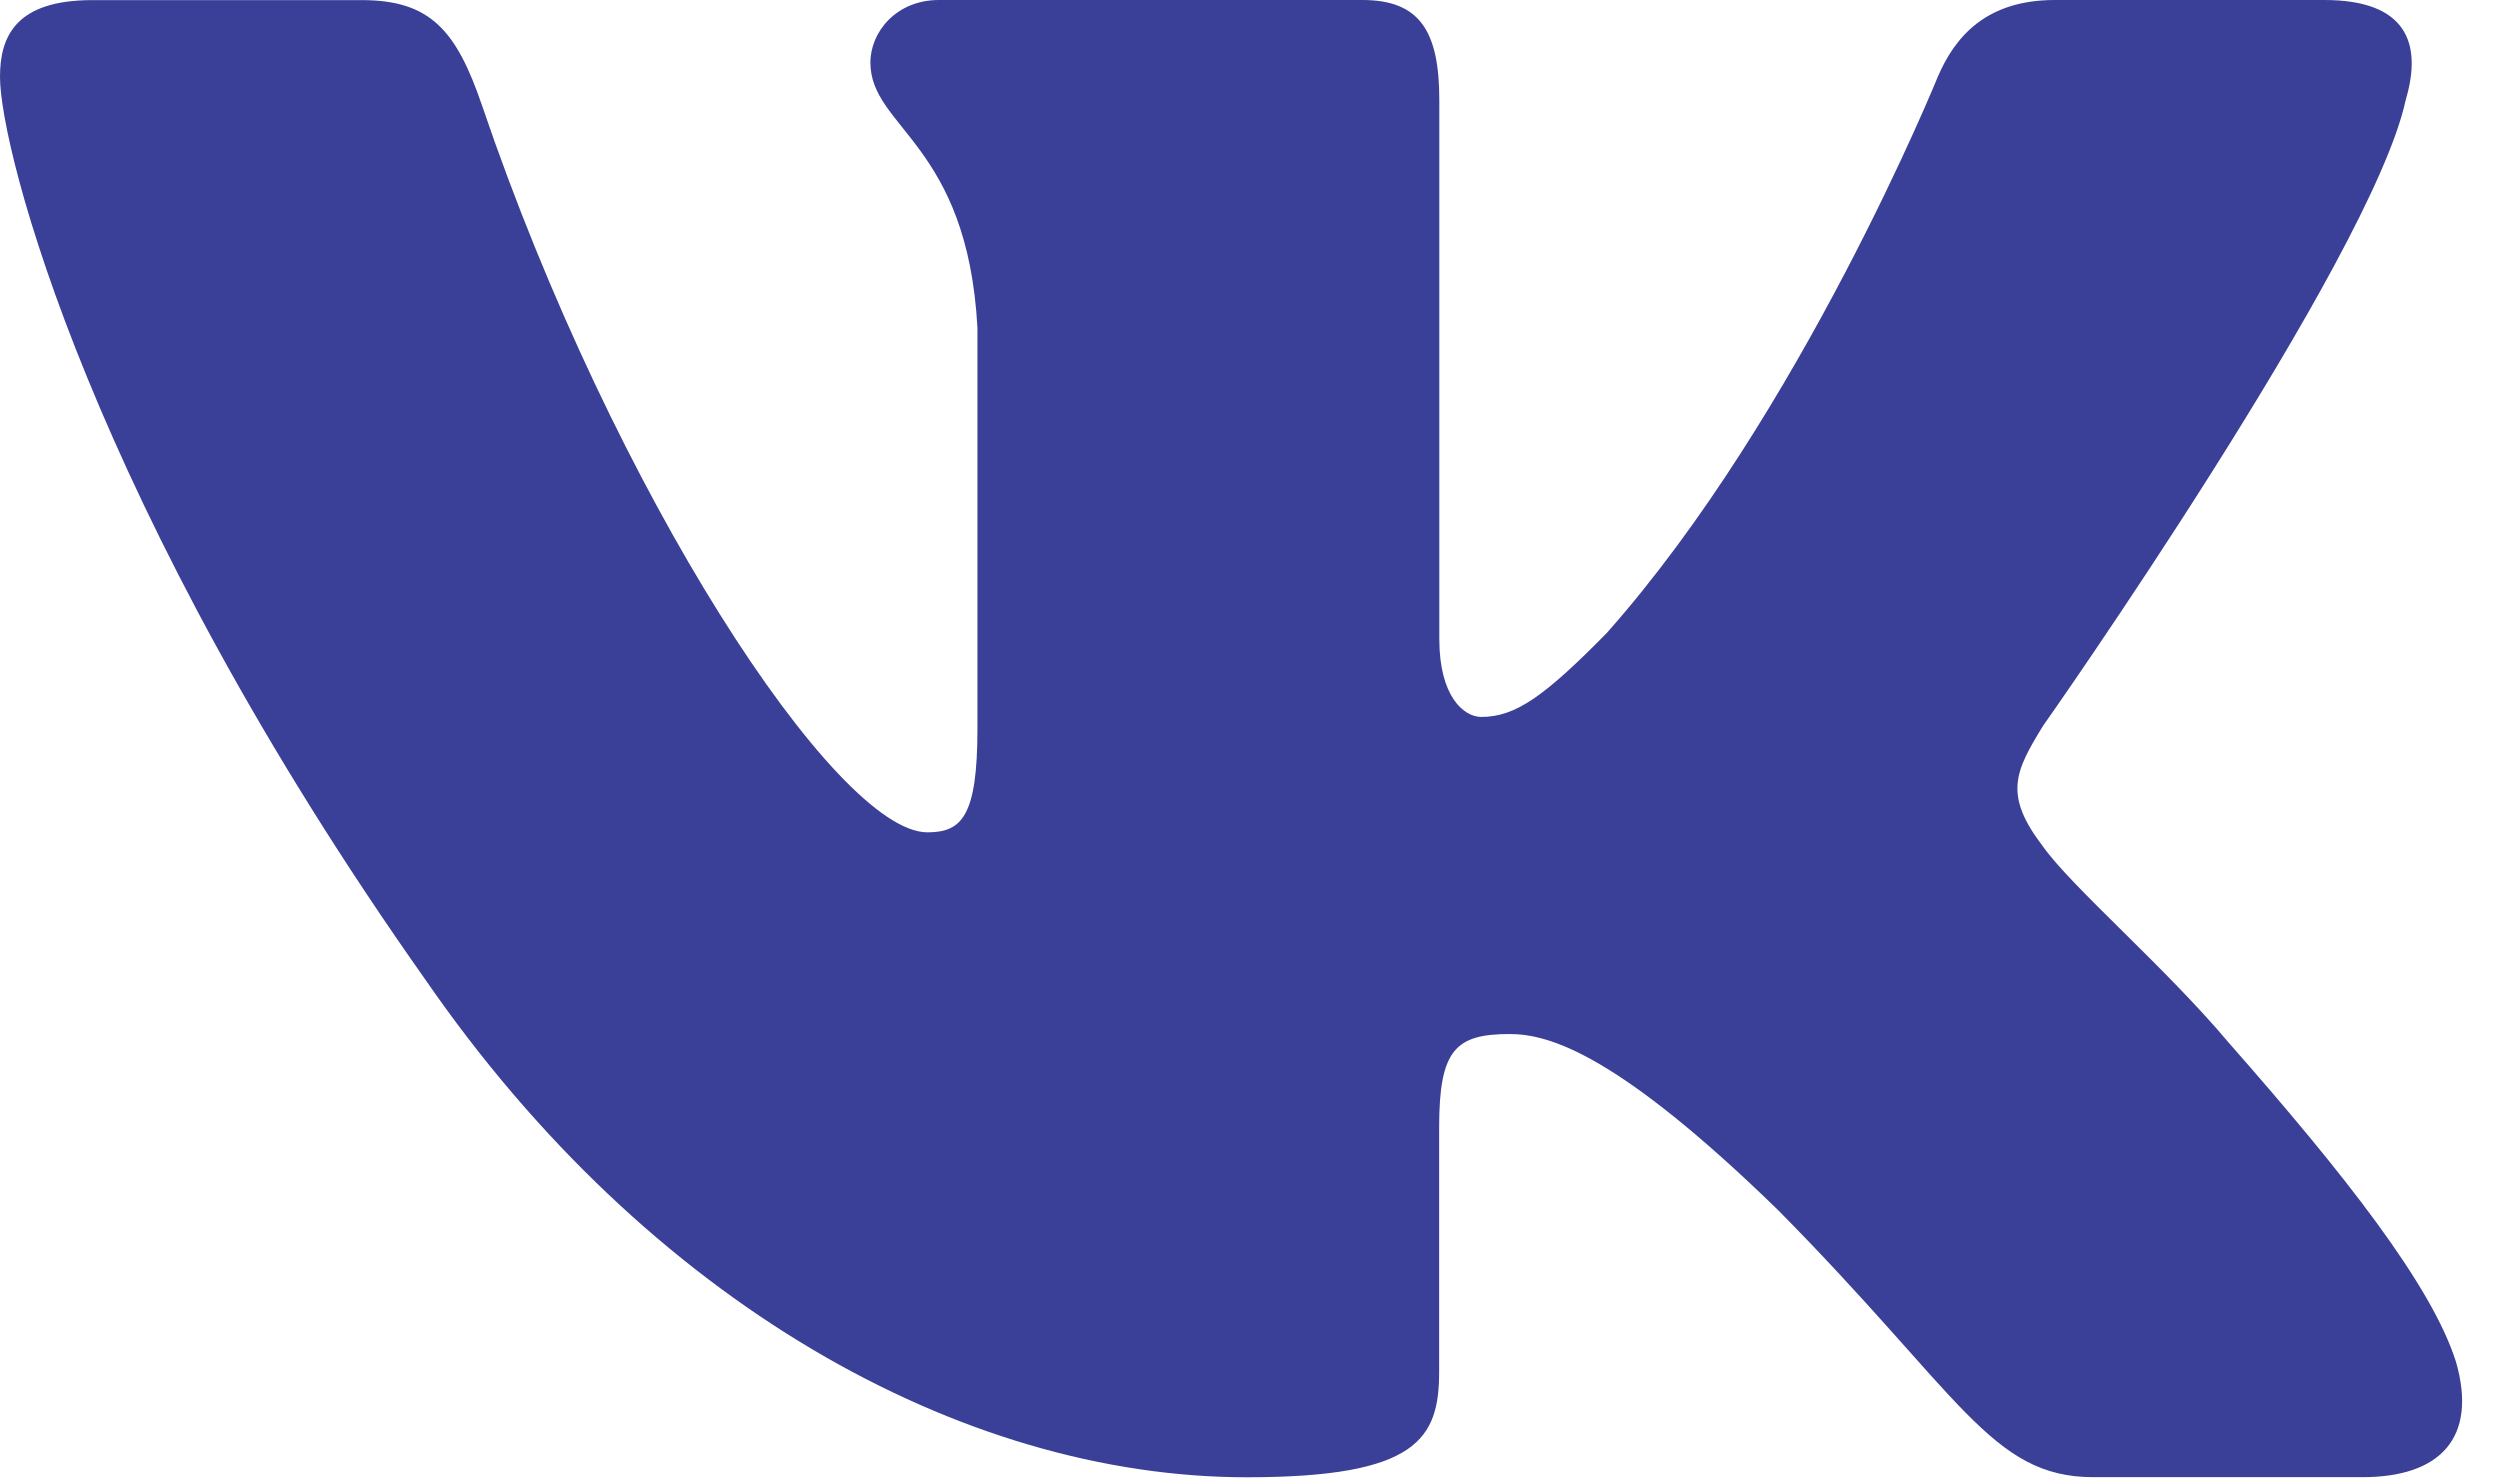
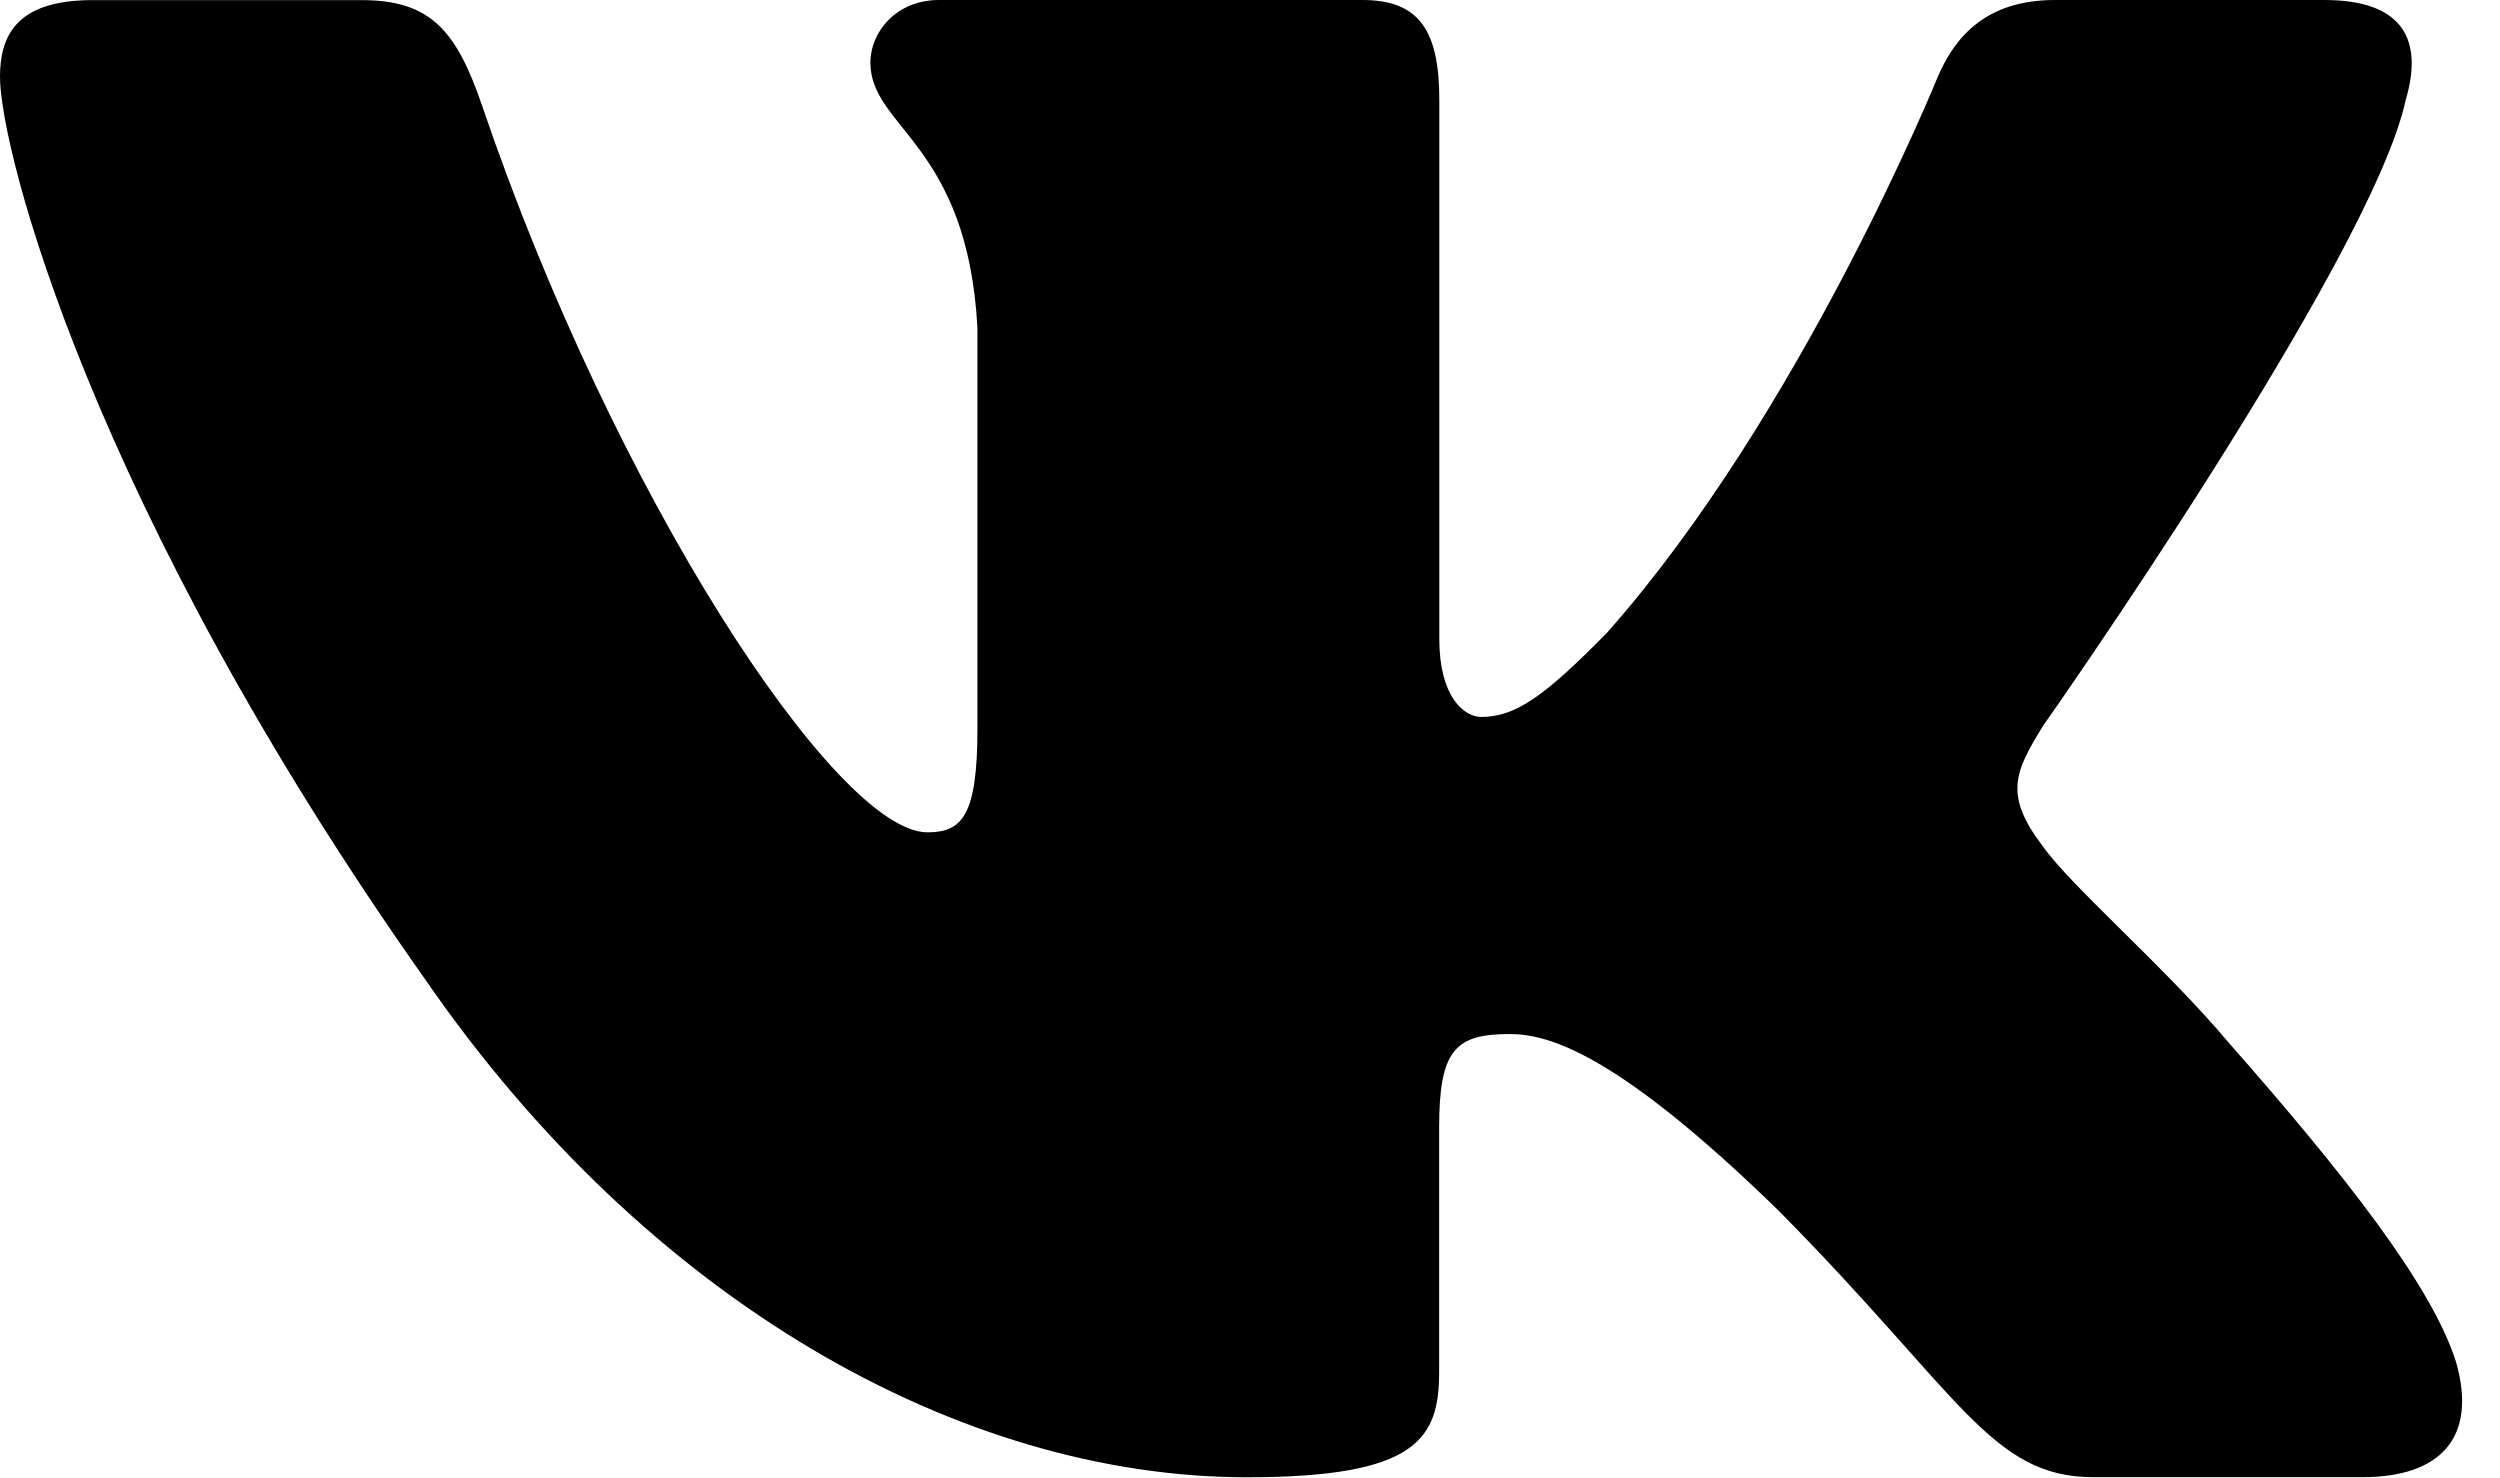
<svg xmlns="http://www.w3.org/2000/svg" width="44" height="26" viewBox="0 0 44 26" fill="none">
-   <path d="M42.34 1.761C42.642 0.745 42.34 0 40.908 0H36.166C34.959 0 34.408 0.644 34.105 1.352C34.105 1.352 31.694 7.292 28.277 11.143C27.174 12.264 26.67 12.618 26.069 12.618C25.768 12.618 25.332 12.264 25.332 11.248V1.761C25.332 0.542 24.983 0 23.978 0H16.526C15.773 0 15.319 0.564 15.319 1.101C15.319 2.254 17.028 2.521 17.203 5.771V12.823C17.203 14.367 16.928 14.649 16.323 14.649C14.716 14.649 10.806 8.688 8.486 1.863C8.034 0.537 7.577 0.002 6.366 0.002H1.626C0.27 0.002 0 0.647 0 1.354C0 2.626 1.607 8.917 7.484 17.238C11.403 22.92 16.919 26 21.945 26C24.957 26 25.329 25.316 25.329 24.137V19.842C25.329 18.474 25.617 18.199 26.571 18.199C27.271 18.199 28.478 18.557 31.291 21.295C34.505 24.541 35.037 25.998 36.843 25.998H41.583C42.937 25.998 43.614 25.314 43.224 23.964C42.798 22.621 41.263 20.665 39.226 18.352C38.119 17.033 36.464 15.613 35.96 14.903C35.258 13.987 35.461 13.583 35.96 12.771C35.962 12.773 41.739 4.555 42.34 1.761Z" fill="#3A4097" />
+   <path d="M42.34 1.761C42.642 0.745 42.34 0 40.908 0H36.166C34.959 0 34.408 0.644 34.105 1.352C34.105 1.352 31.694 7.292 28.277 11.143C27.174 12.264 26.67 12.618 26.069 12.618C25.768 12.618 25.332 12.264 25.332 11.248V1.761C25.332 0.542 24.983 0 23.978 0H16.526C15.773 0 15.319 0.564 15.319 1.101C15.319 2.254 17.028 2.521 17.203 5.771V12.823C17.203 14.367 16.928 14.649 16.323 14.649C14.716 14.649 10.806 8.688 8.486 1.863C8.034 0.537 7.577 0.002 6.366 0.002H1.626C0.27 0.002 0 0.647 0 1.354C0 2.626 1.607 8.917 7.484 17.238C11.403 22.92 16.919 26 21.945 26C24.957 26 25.329 25.316 25.329 24.137V19.842C25.329 18.474 25.617 18.199 26.571 18.199C27.271 18.199 28.478 18.557 31.291 21.295C34.505 24.541 35.037 25.998 36.843 25.998H41.583C42.937 25.998 43.614 25.314 43.224 23.964C42.798 22.621 41.263 20.665 39.226 18.352C38.119 17.033 36.464 15.613 35.96 14.903C35.258 13.987 35.461 13.583 35.96 12.771C35.962 12.773 41.739 4.555 42.34 1.761Z" fill="currentColor" />
</svg>
